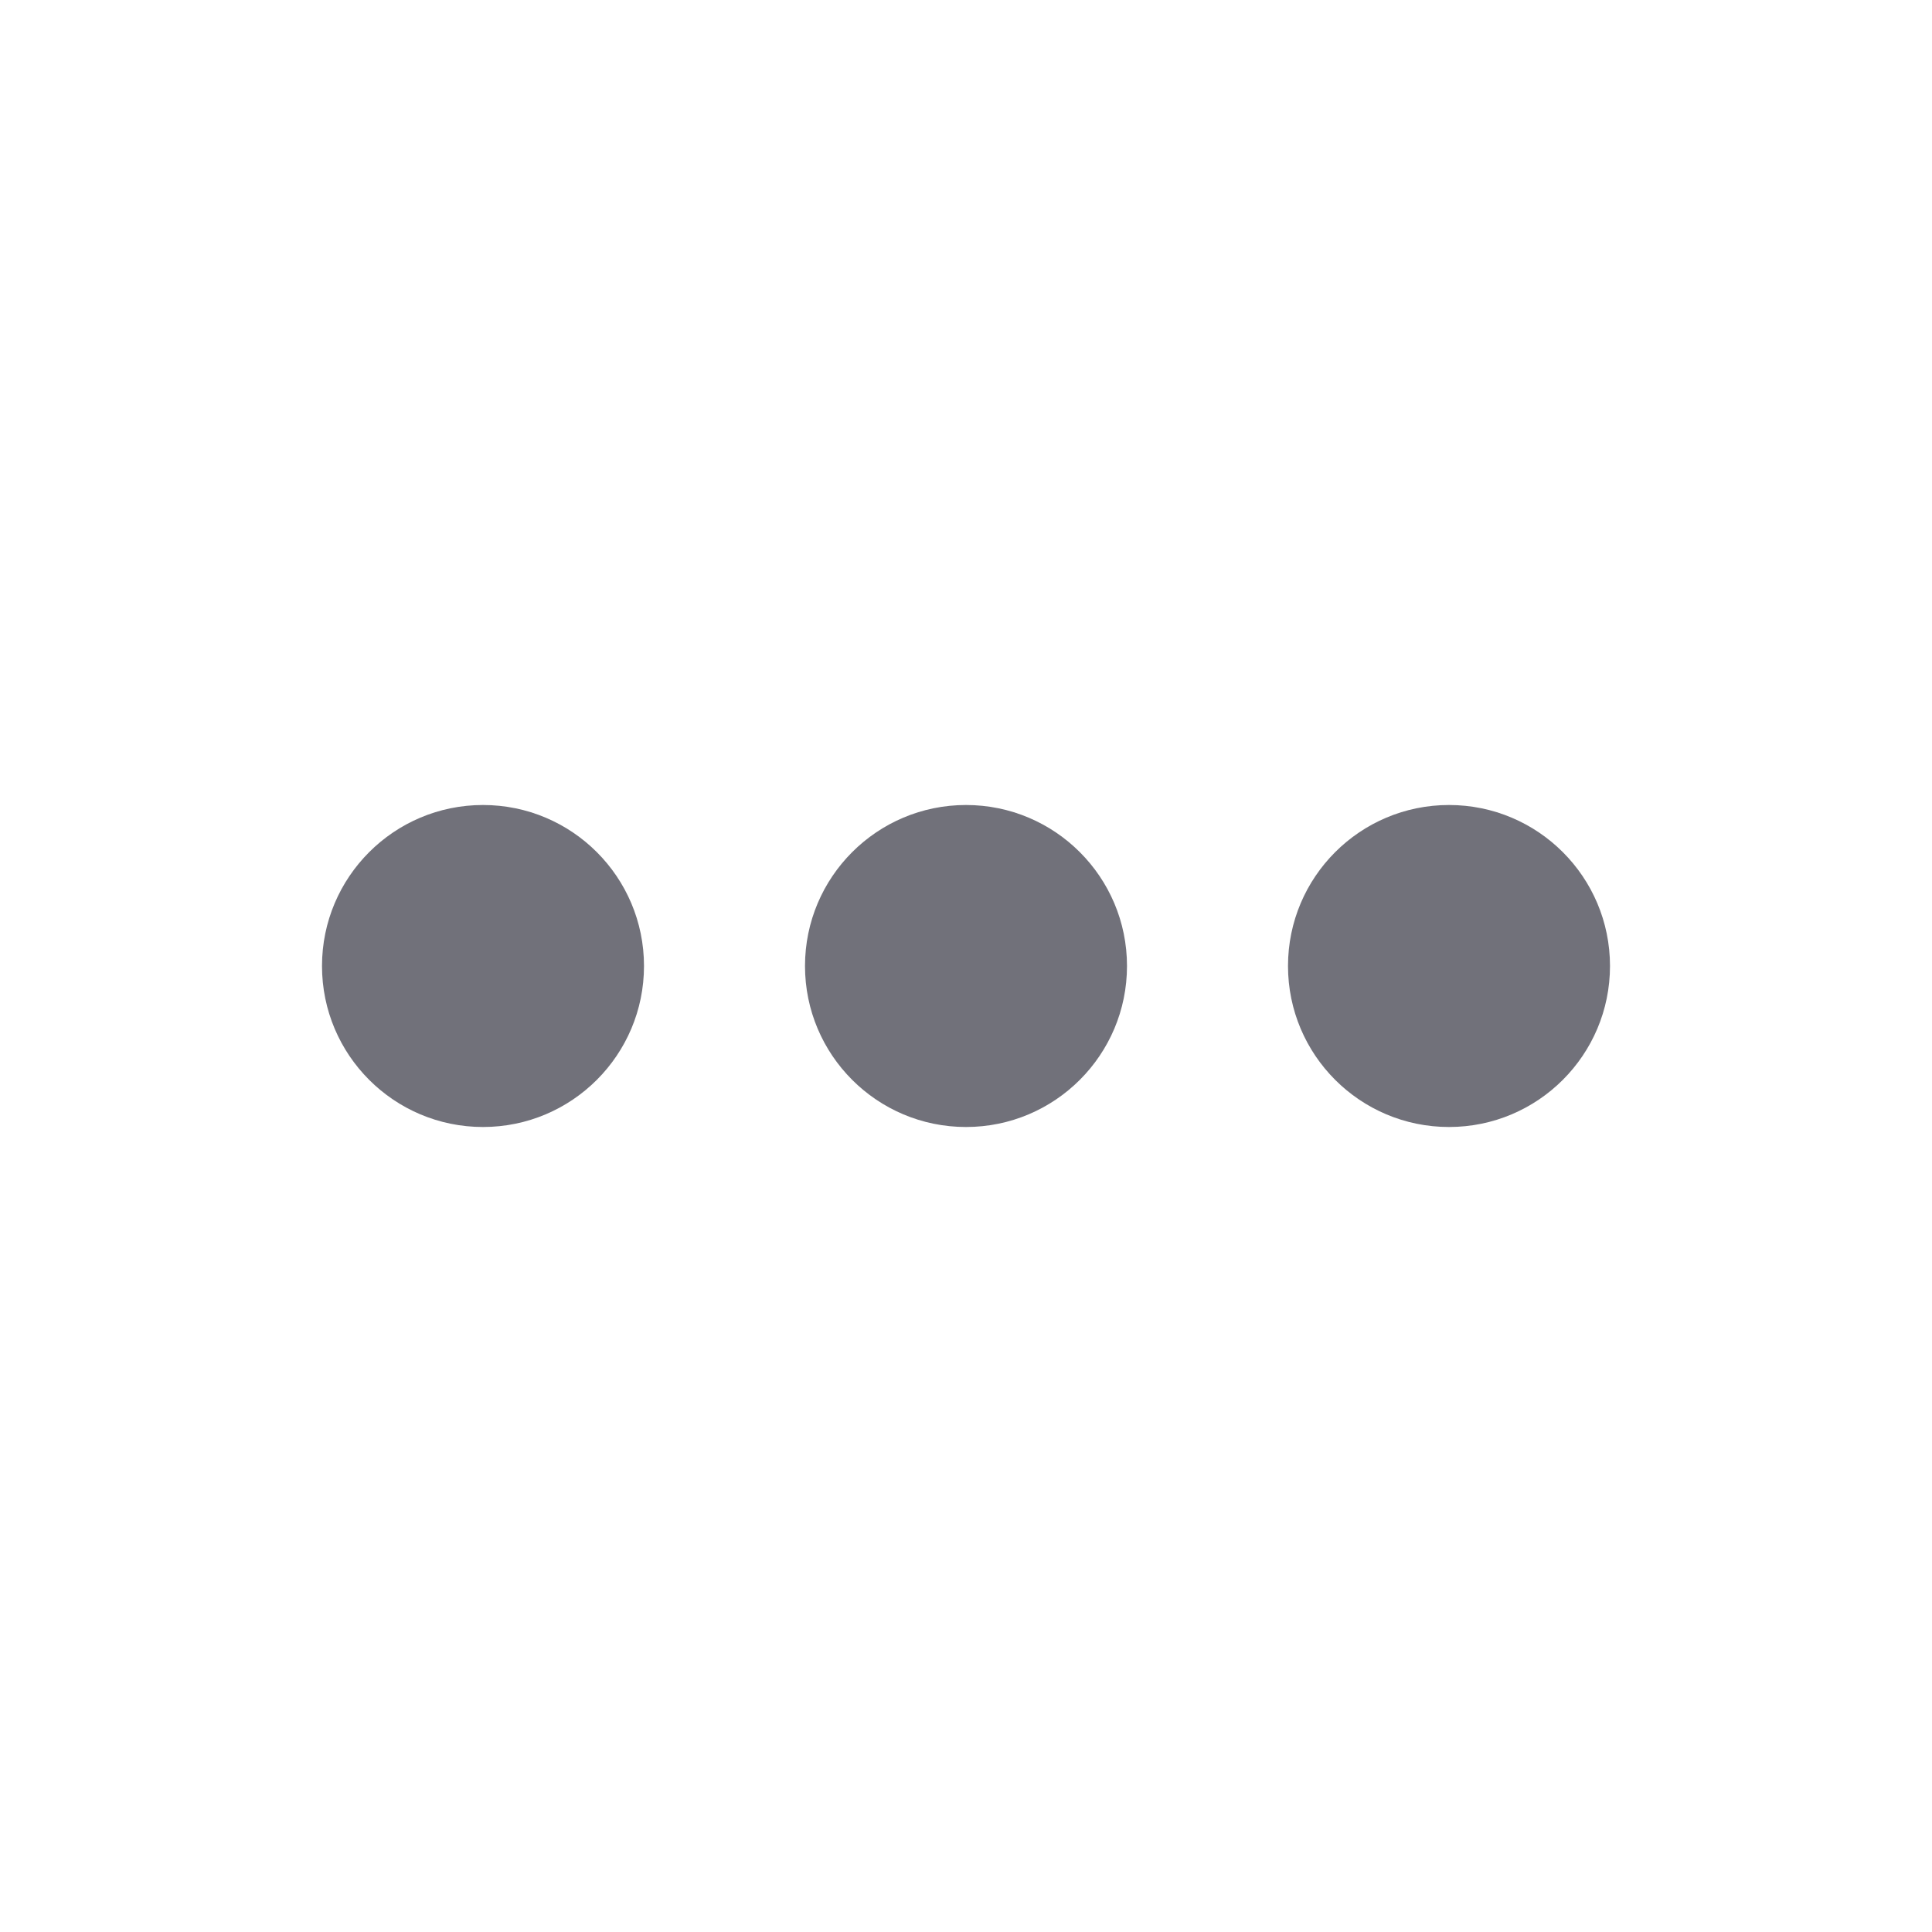
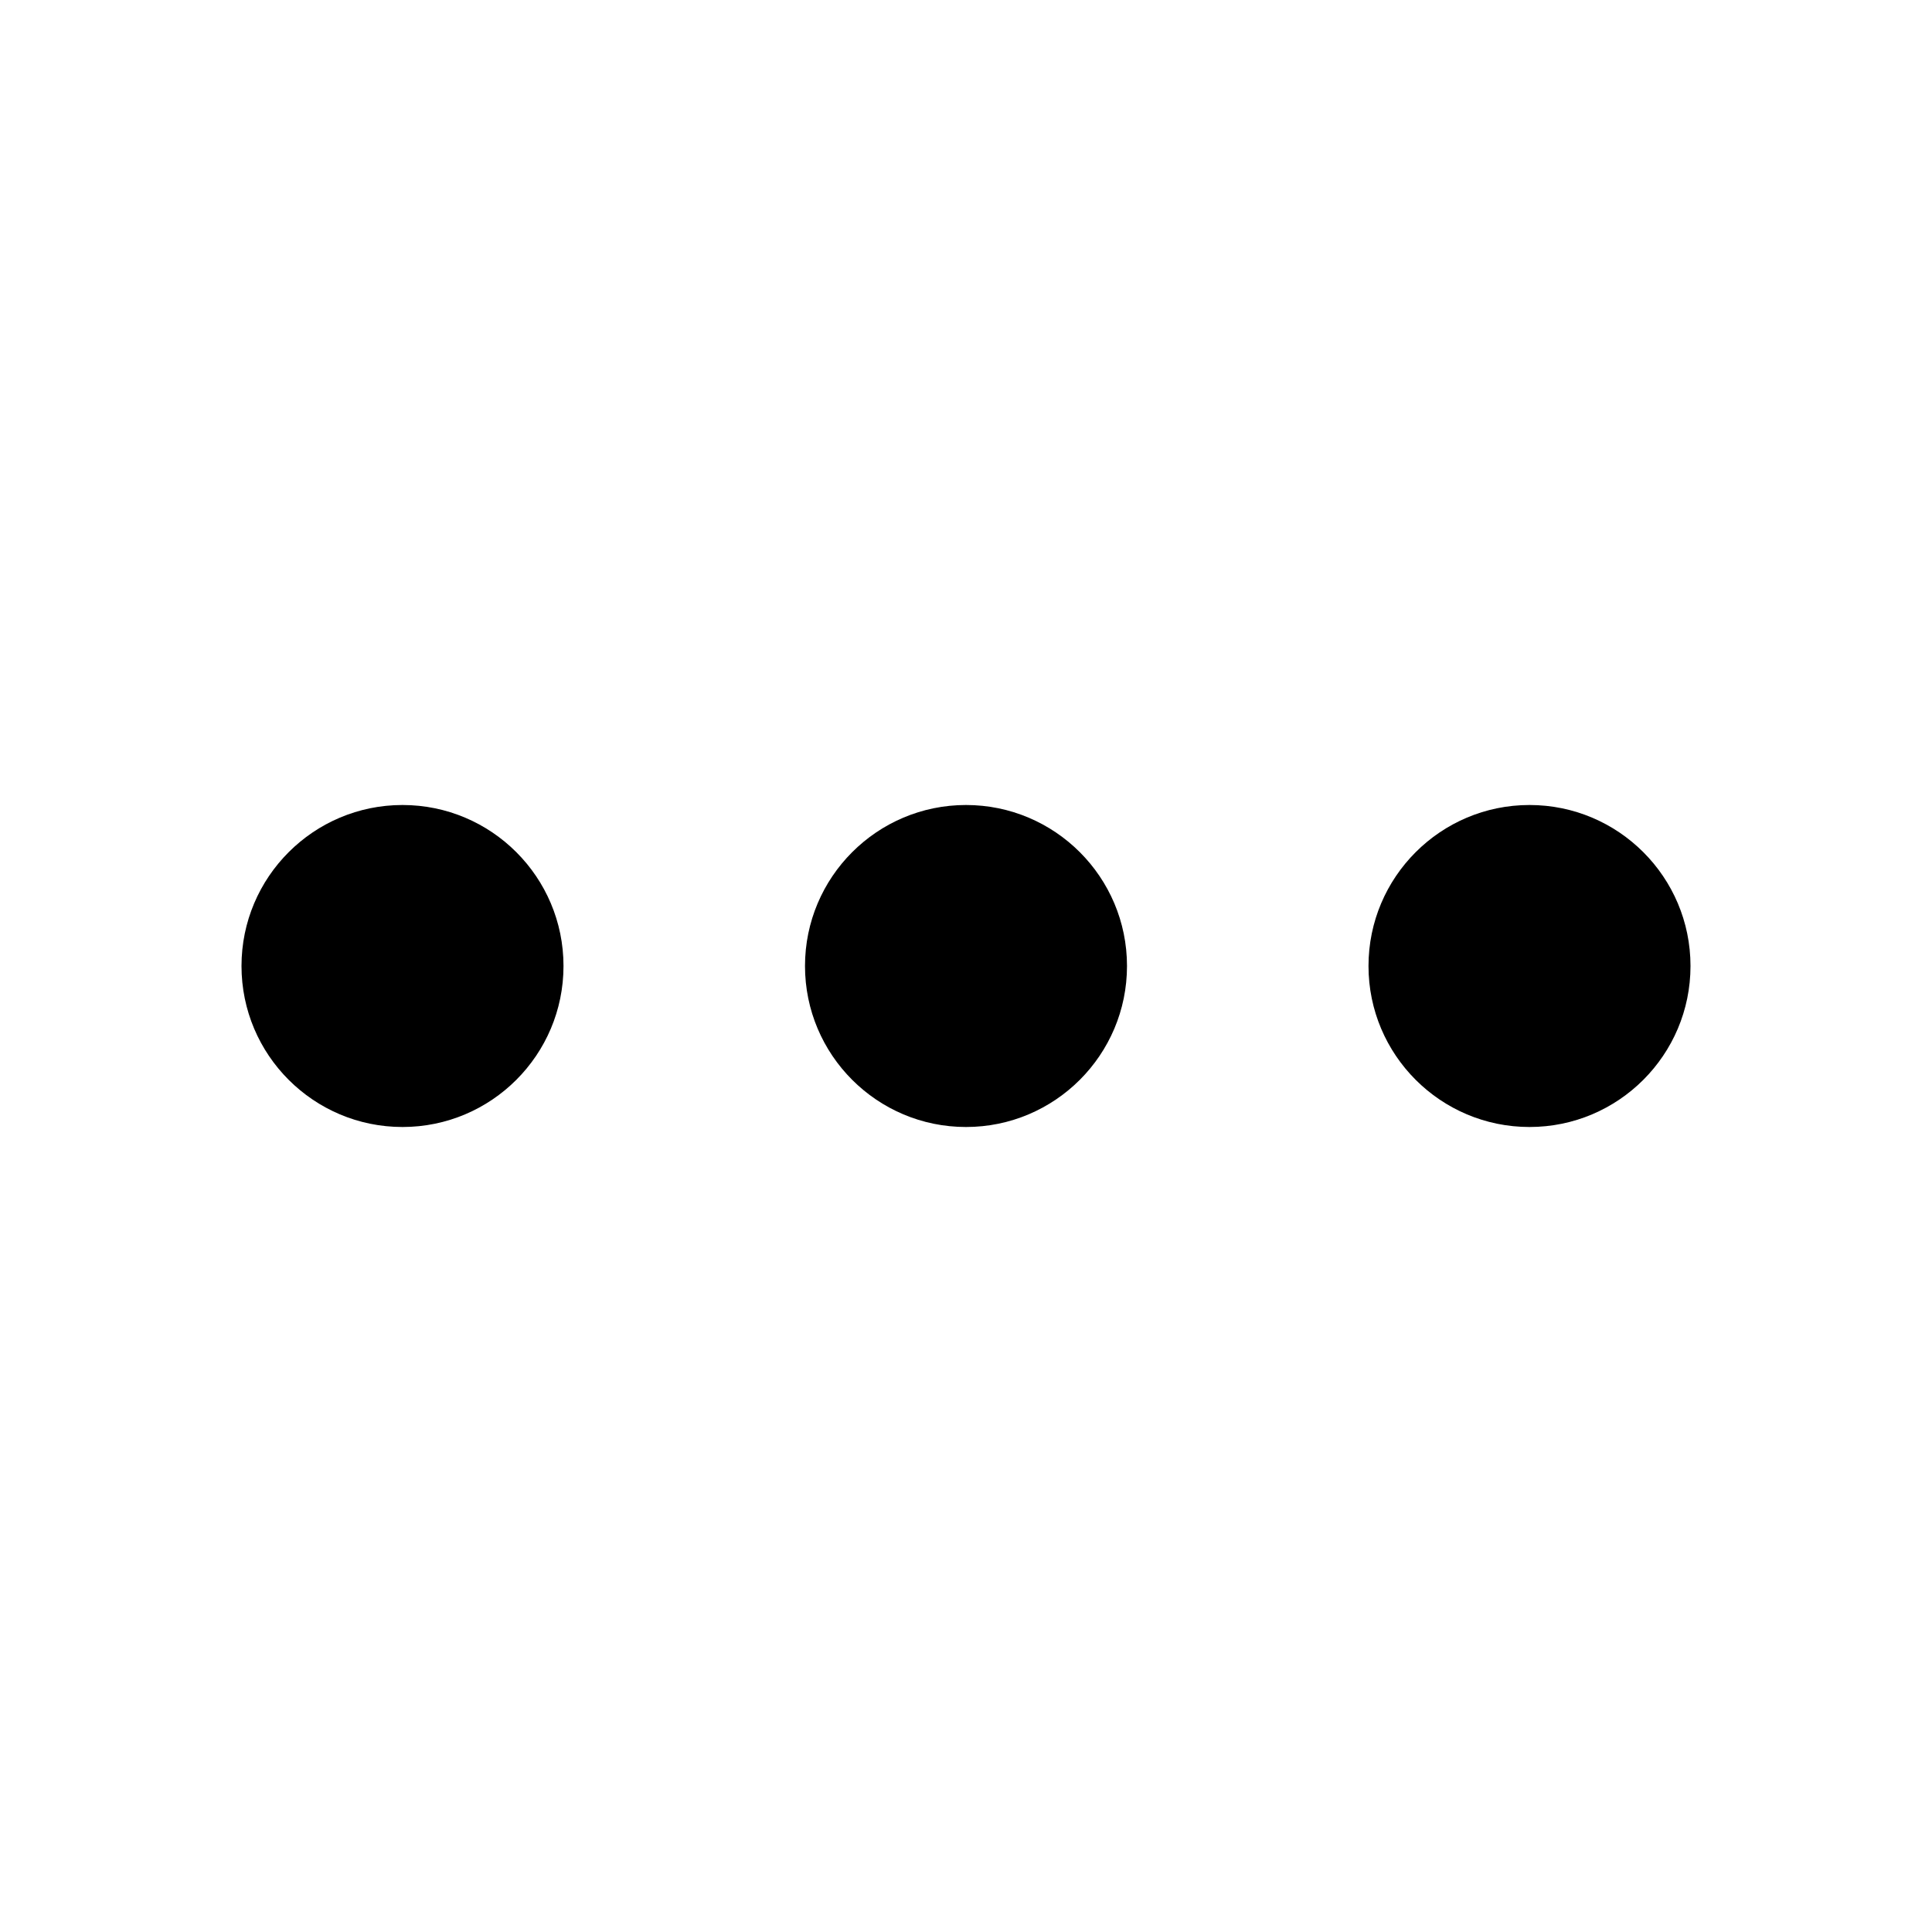
- <svg xmlns="http://www.w3.org/2000/svg" width="24" height="24" viewBox="0 0 24 24" fill="none">
-   <circle cx="6" cy="12" r="2" fill="#71717a" />
-   <circle cx="12" cy="12" r="2" fill="#71717a" />
-   <circle cx="18" cy="12" r="2" fill="#71717a" />
+ <svg xmlns="http://www.w3.org/2000/svg" width="18" height="18" viewBox="0 0 18 18" fill="none">
+   <path d="M5.25 9C5.25 9.828 4.578 10.5 3.75 10.5C2.922 10.5 2.25 9.828 2.25 9C2.25 8.172 2.922 7.5 3.75 7.5C4.578 7.5 5.25 8.172 5.25 9Z" fill="currentColor" />
+   <path d="M10.5 9C10.5 9.828 9.828 10.5 9 10.5C8.172 10.5 7.5 9.828 7.5 9C7.5 8.172 8.172 7.5 9 7.5C9.828 7.5 10.5 8.172 10.5 9Z" fill="currentColor" />
+   <path d="M15.75 9C15.75 9.828 15.078 10.5 14.25 10.5C13.422 10.5 12.75 9.828 12.75 9C12.75 8.172 13.422 7.5 14.25 7.5C15.078 7.5 15.75 8.172 15.75 9Z" fill="currentColor" />
</svg>
